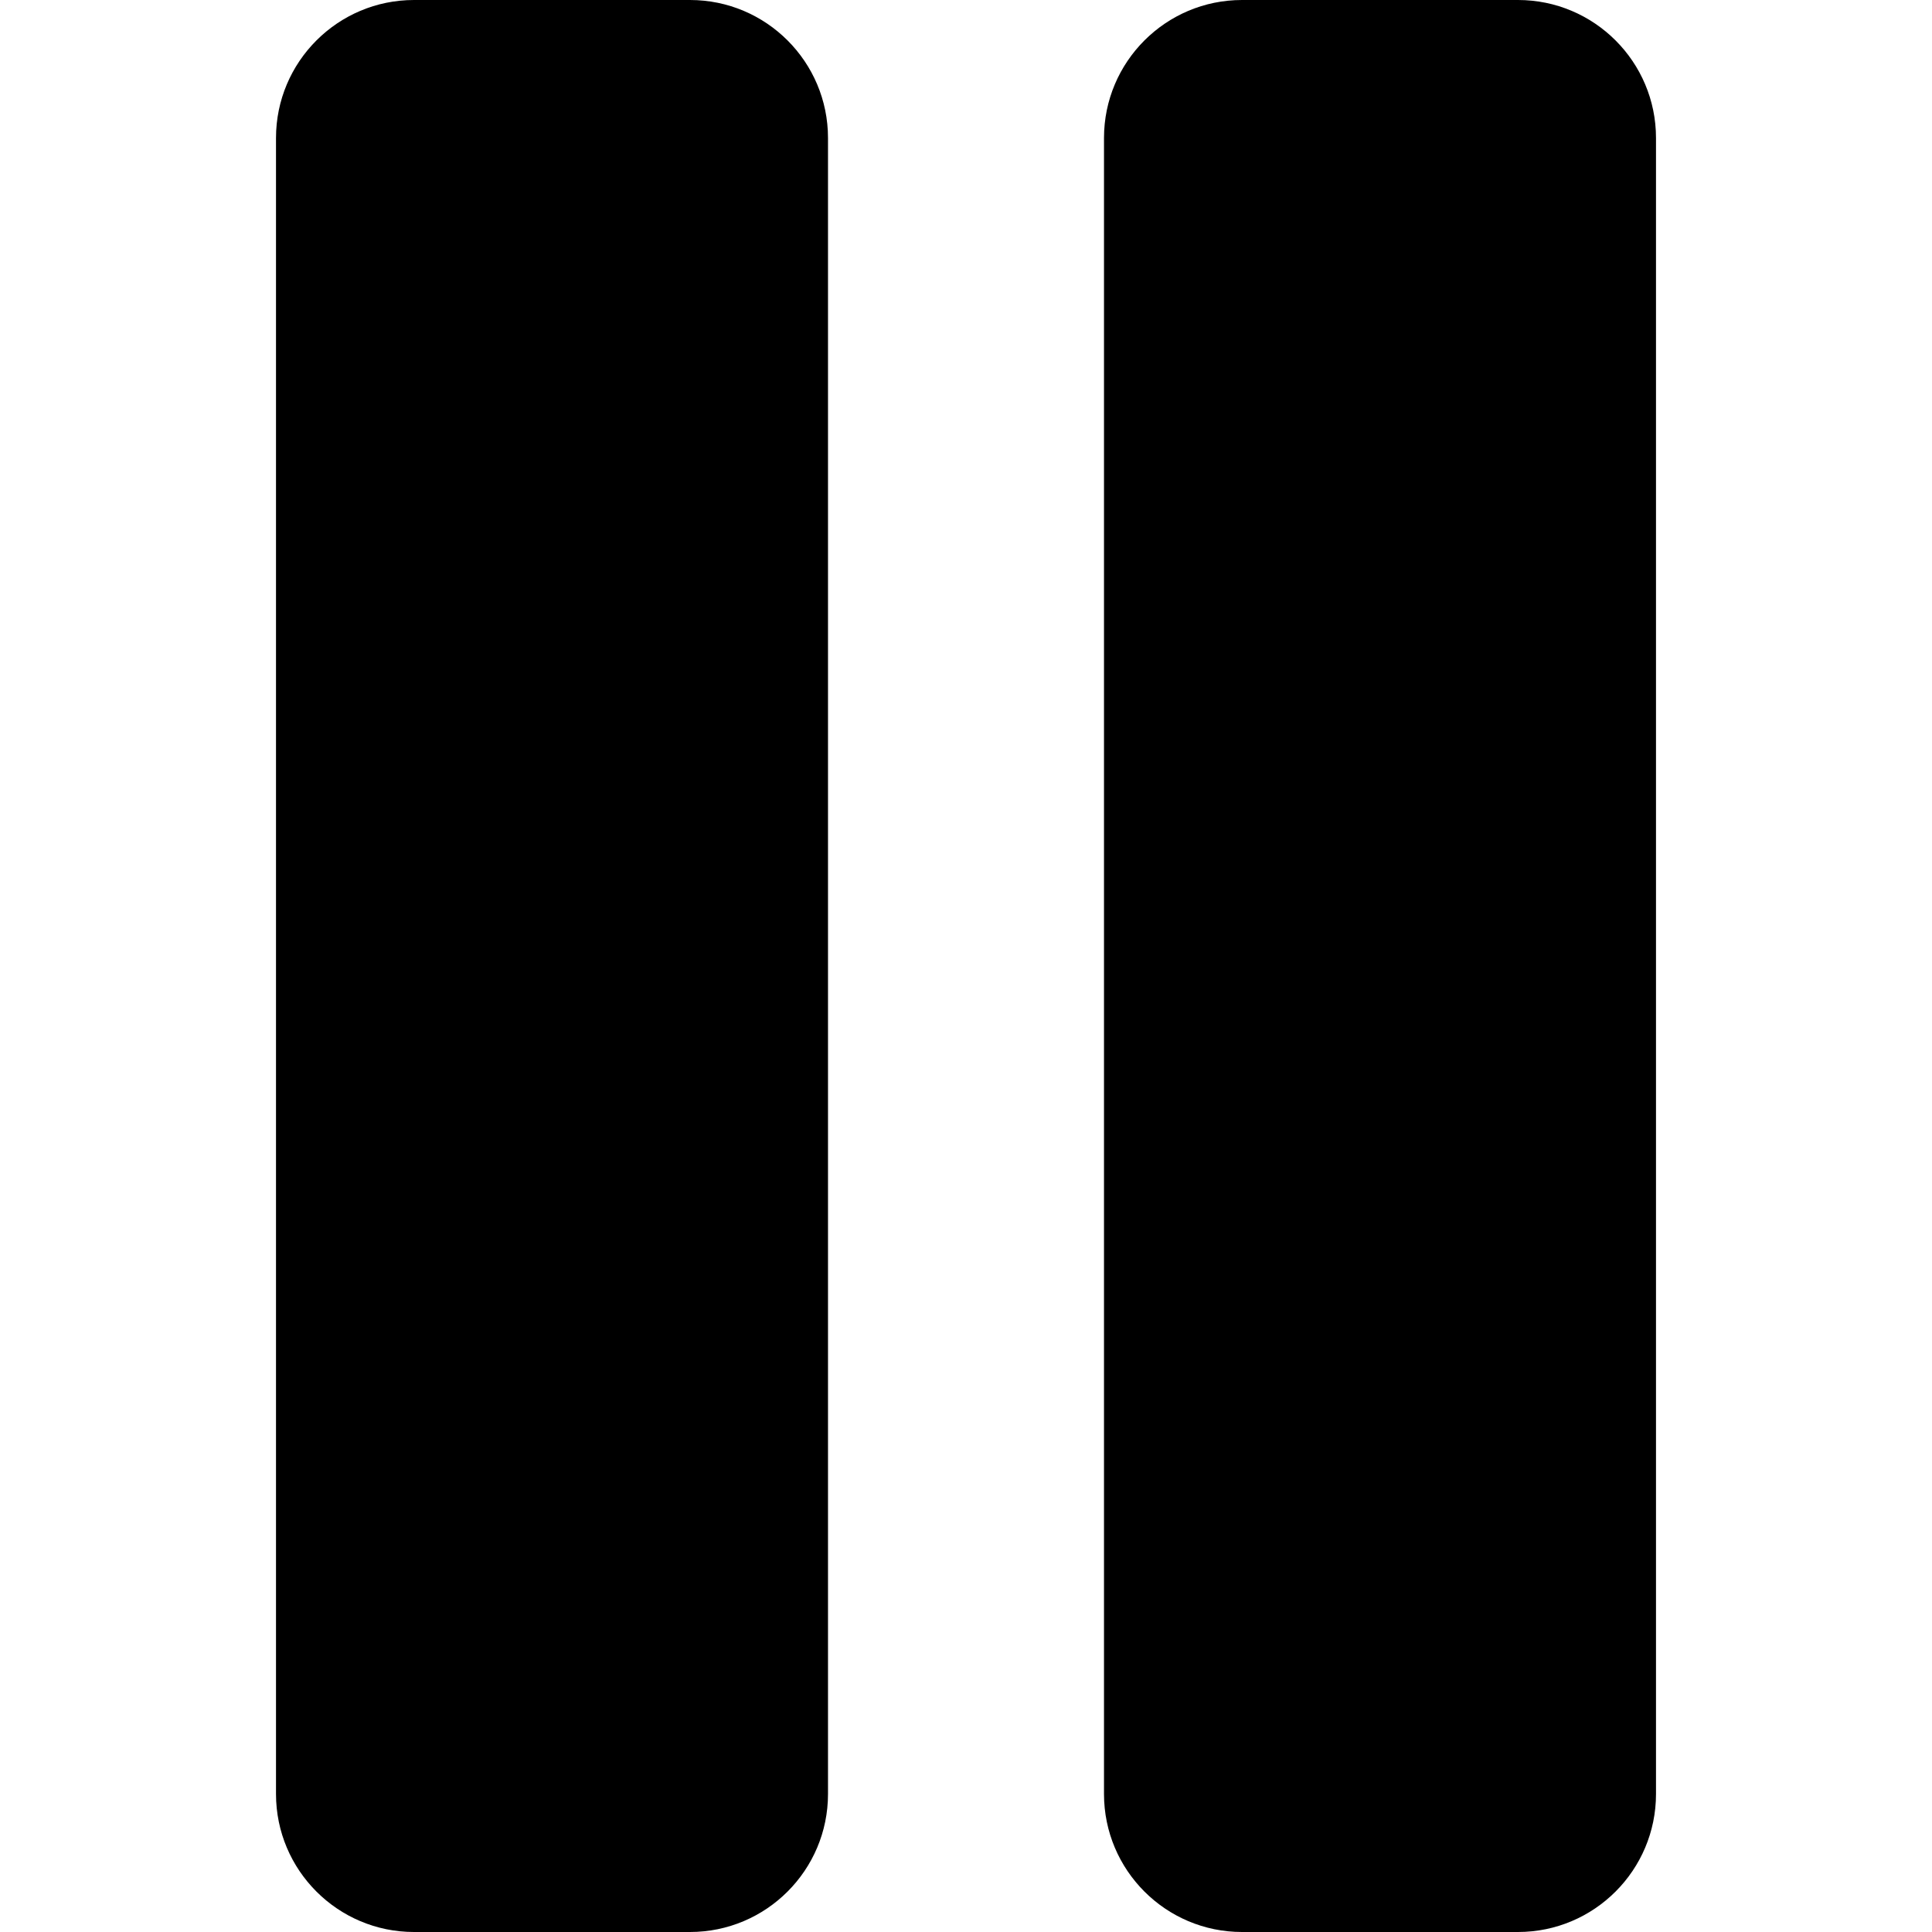
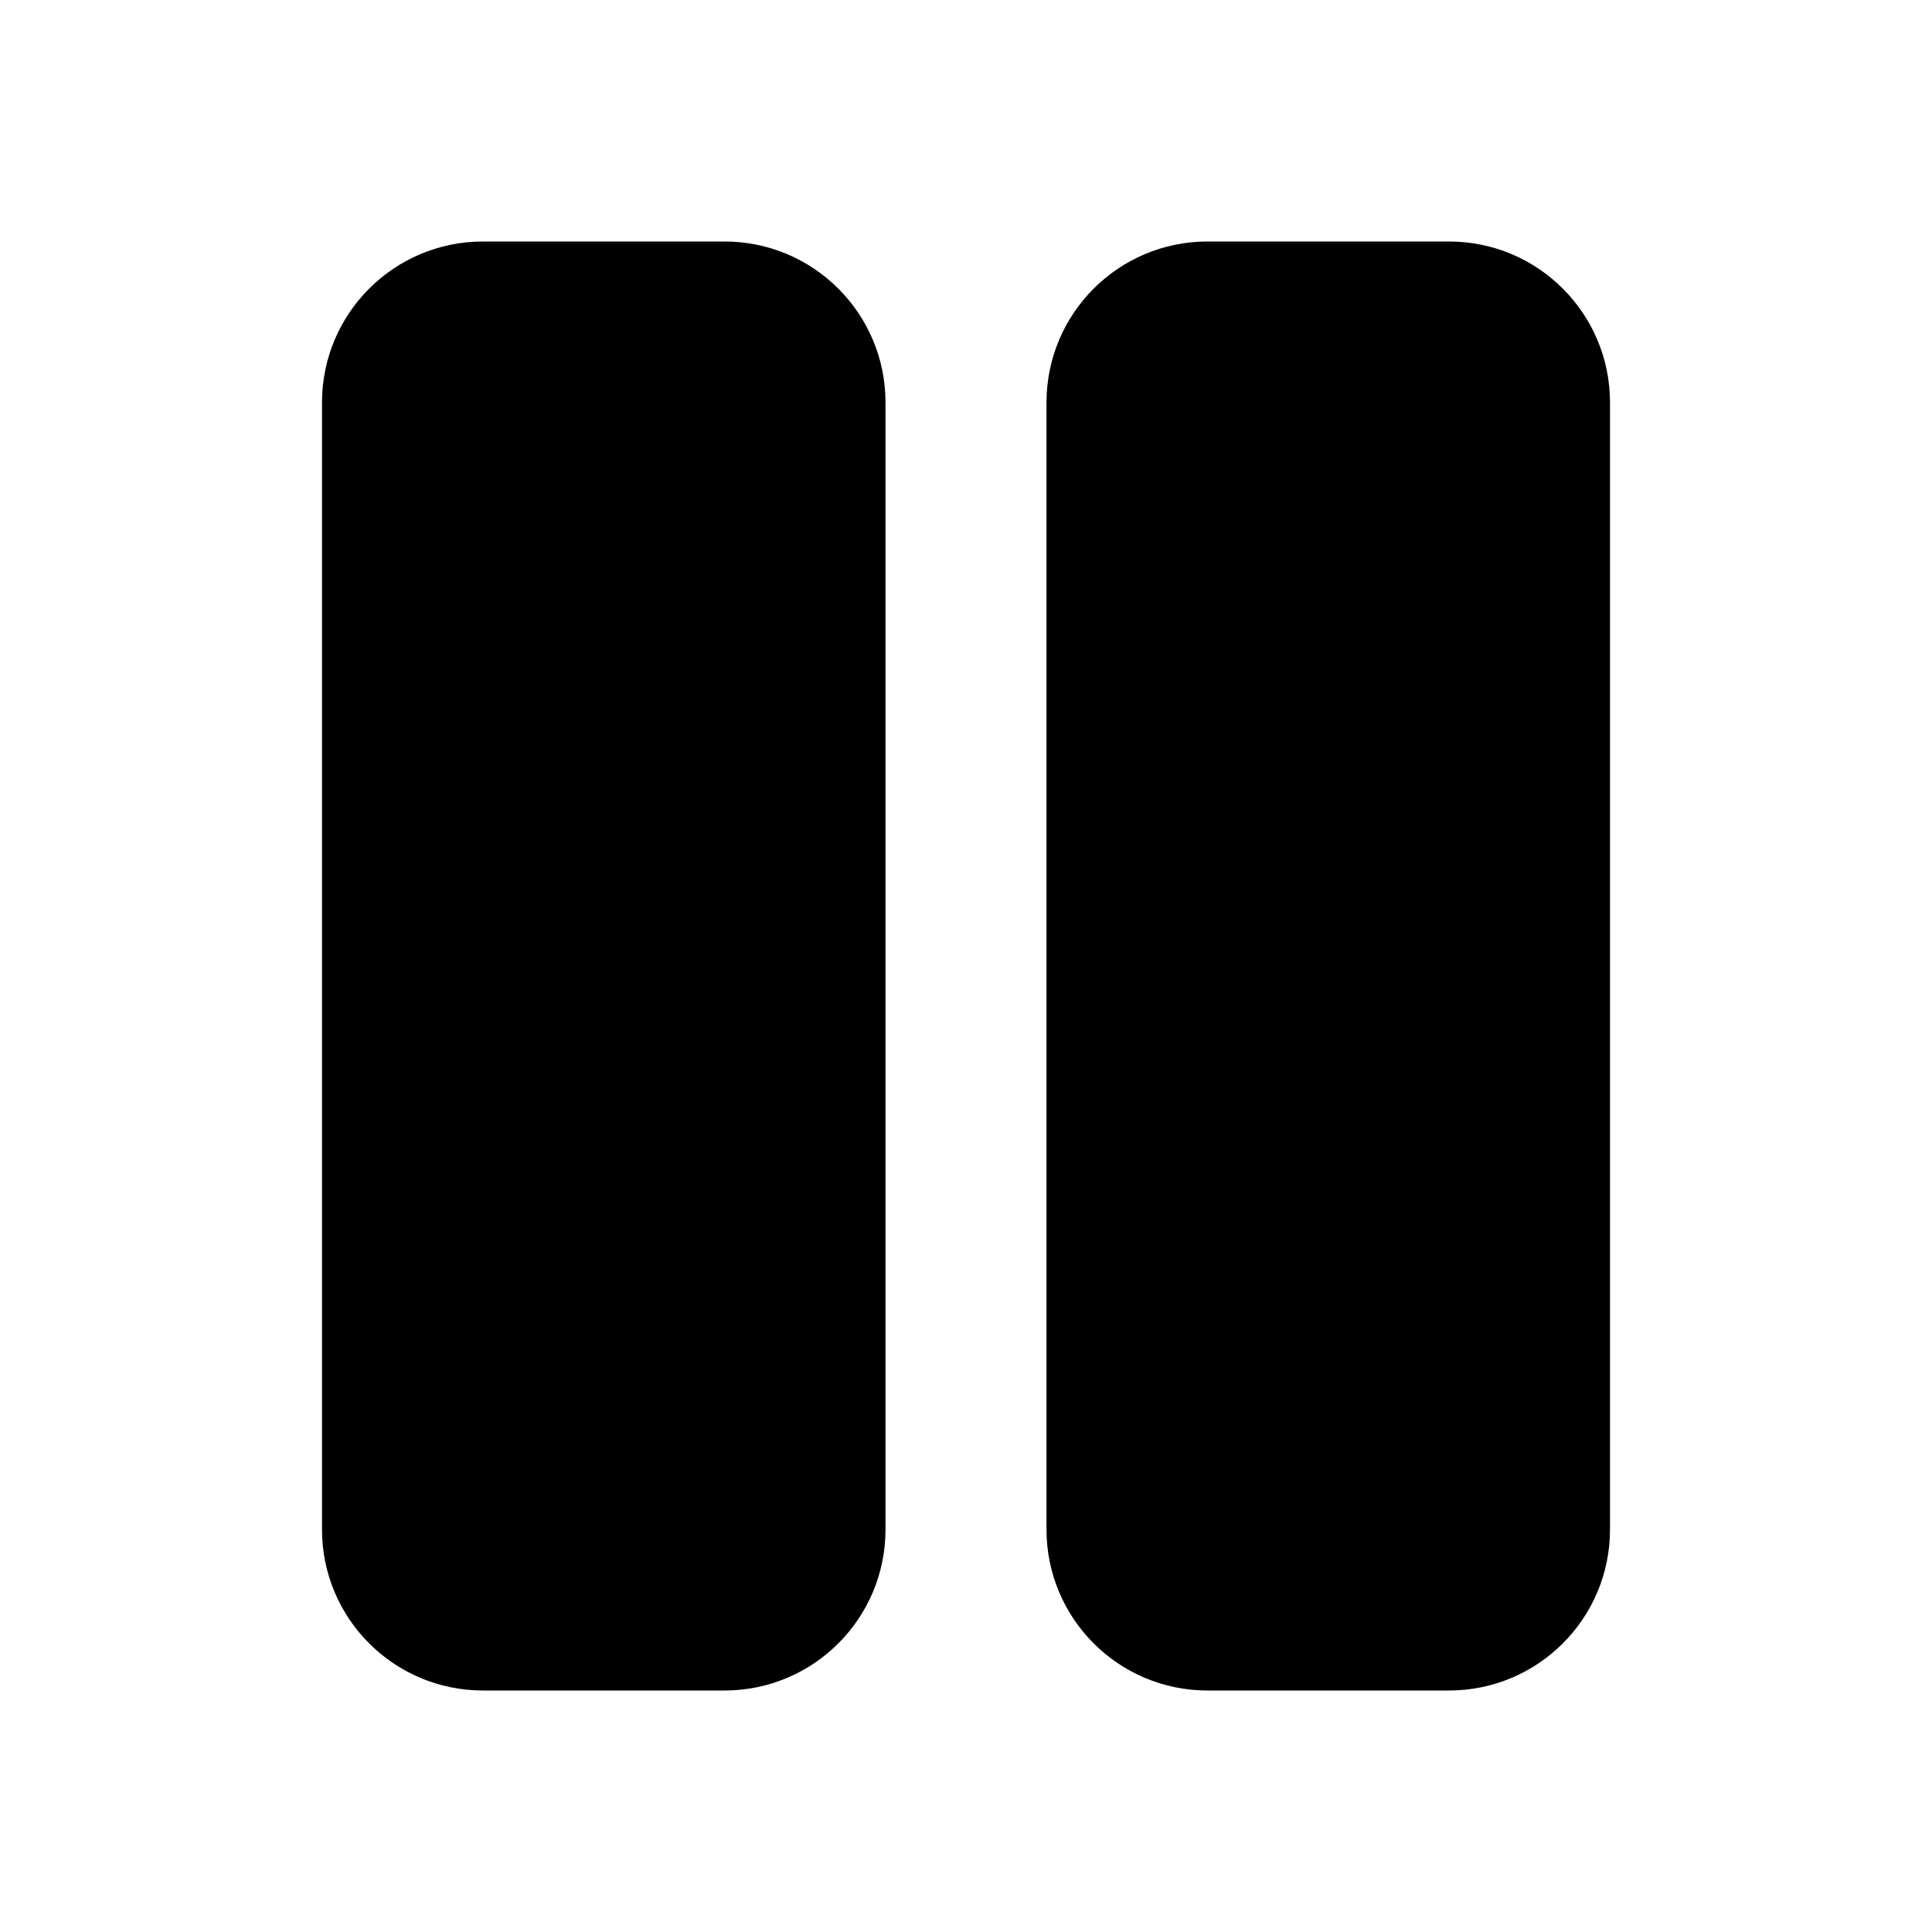
- <svg xmlns="http://www.w3.org/2000/svg" width="800px" height="800px" viewBox="-4 0 28 28" version="1.1">
-   <g stroke="none" stroke-width="1" fill="none" fill-rule="evenodd">
-     <g transform="translate(-472, -571)" fill="#000000">
-       <path d="M490,571 L486,571 C484.896,571 484,571.896 484,573 L484,597 C484,598.104 484.896,599 486,599 L490,599 C491.104,599 492,598.104 492,597 L492,573 C492,571.896 491.104,571 490,571 L490,571 Z M478,571 L474,571 C472.896,571 472,571.896 472,573 L472,597 C472,598.104 472.896,599 474,599 L478,599 C479.104,599 480,598.104 480,597 L480,573 C480,571.896 479.104,571 478,571 L478,571 Z" />
-     </g>
-   </g>
+ <svg xmlns="http://www.w3.org/2000/svg" width="800px" height="800px" viewBox="0 0 24 24" fill="none">
+   <path d="M6 3C4.895 3 4 3.895 4 5V19C4 20.105 4.895 21 6 21H9C10.105 21 11 20.105 11 19V5C11 3.895 10.105 3 9 3H6Z" fill="#000000" />
+   <path d="M15 3C13.895 3 13 3.895 13 5V19C13 20.105 13.895 21 15 21H18C19.105 21 20 20.105 20 19V5C20 3.895 19.105 3 18 3H15Z" fill="#000000" />
</svg>
